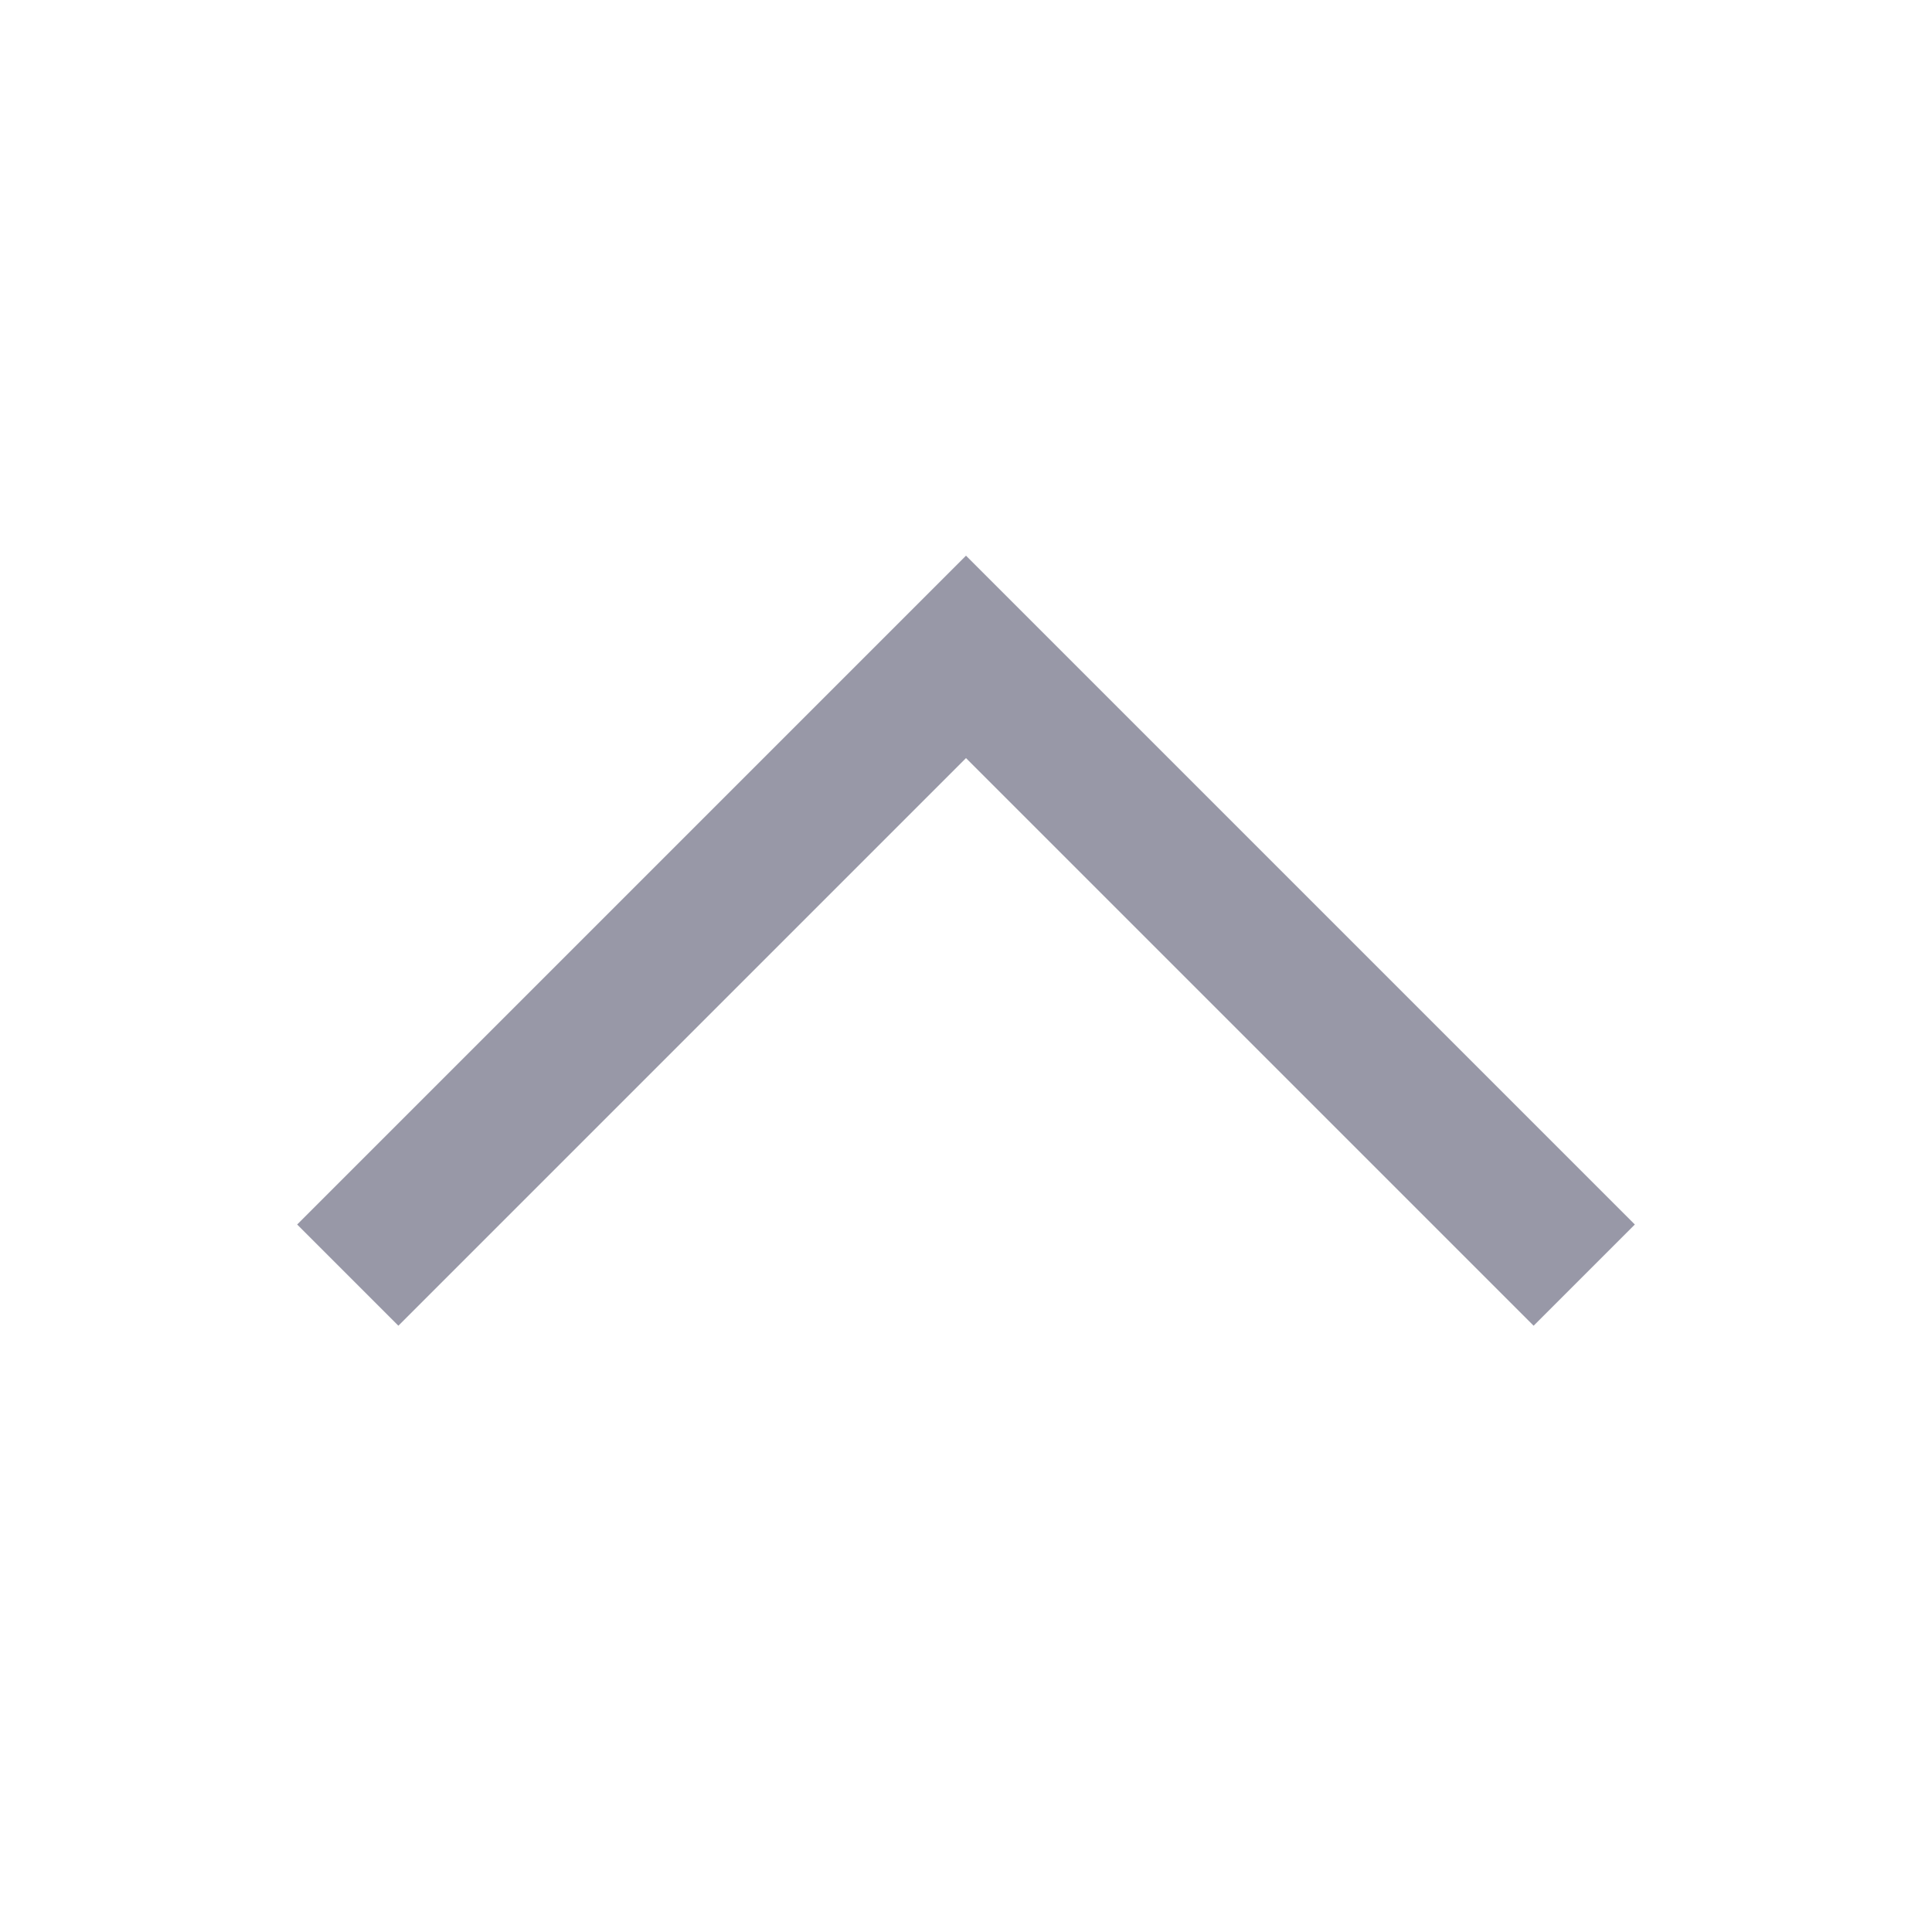
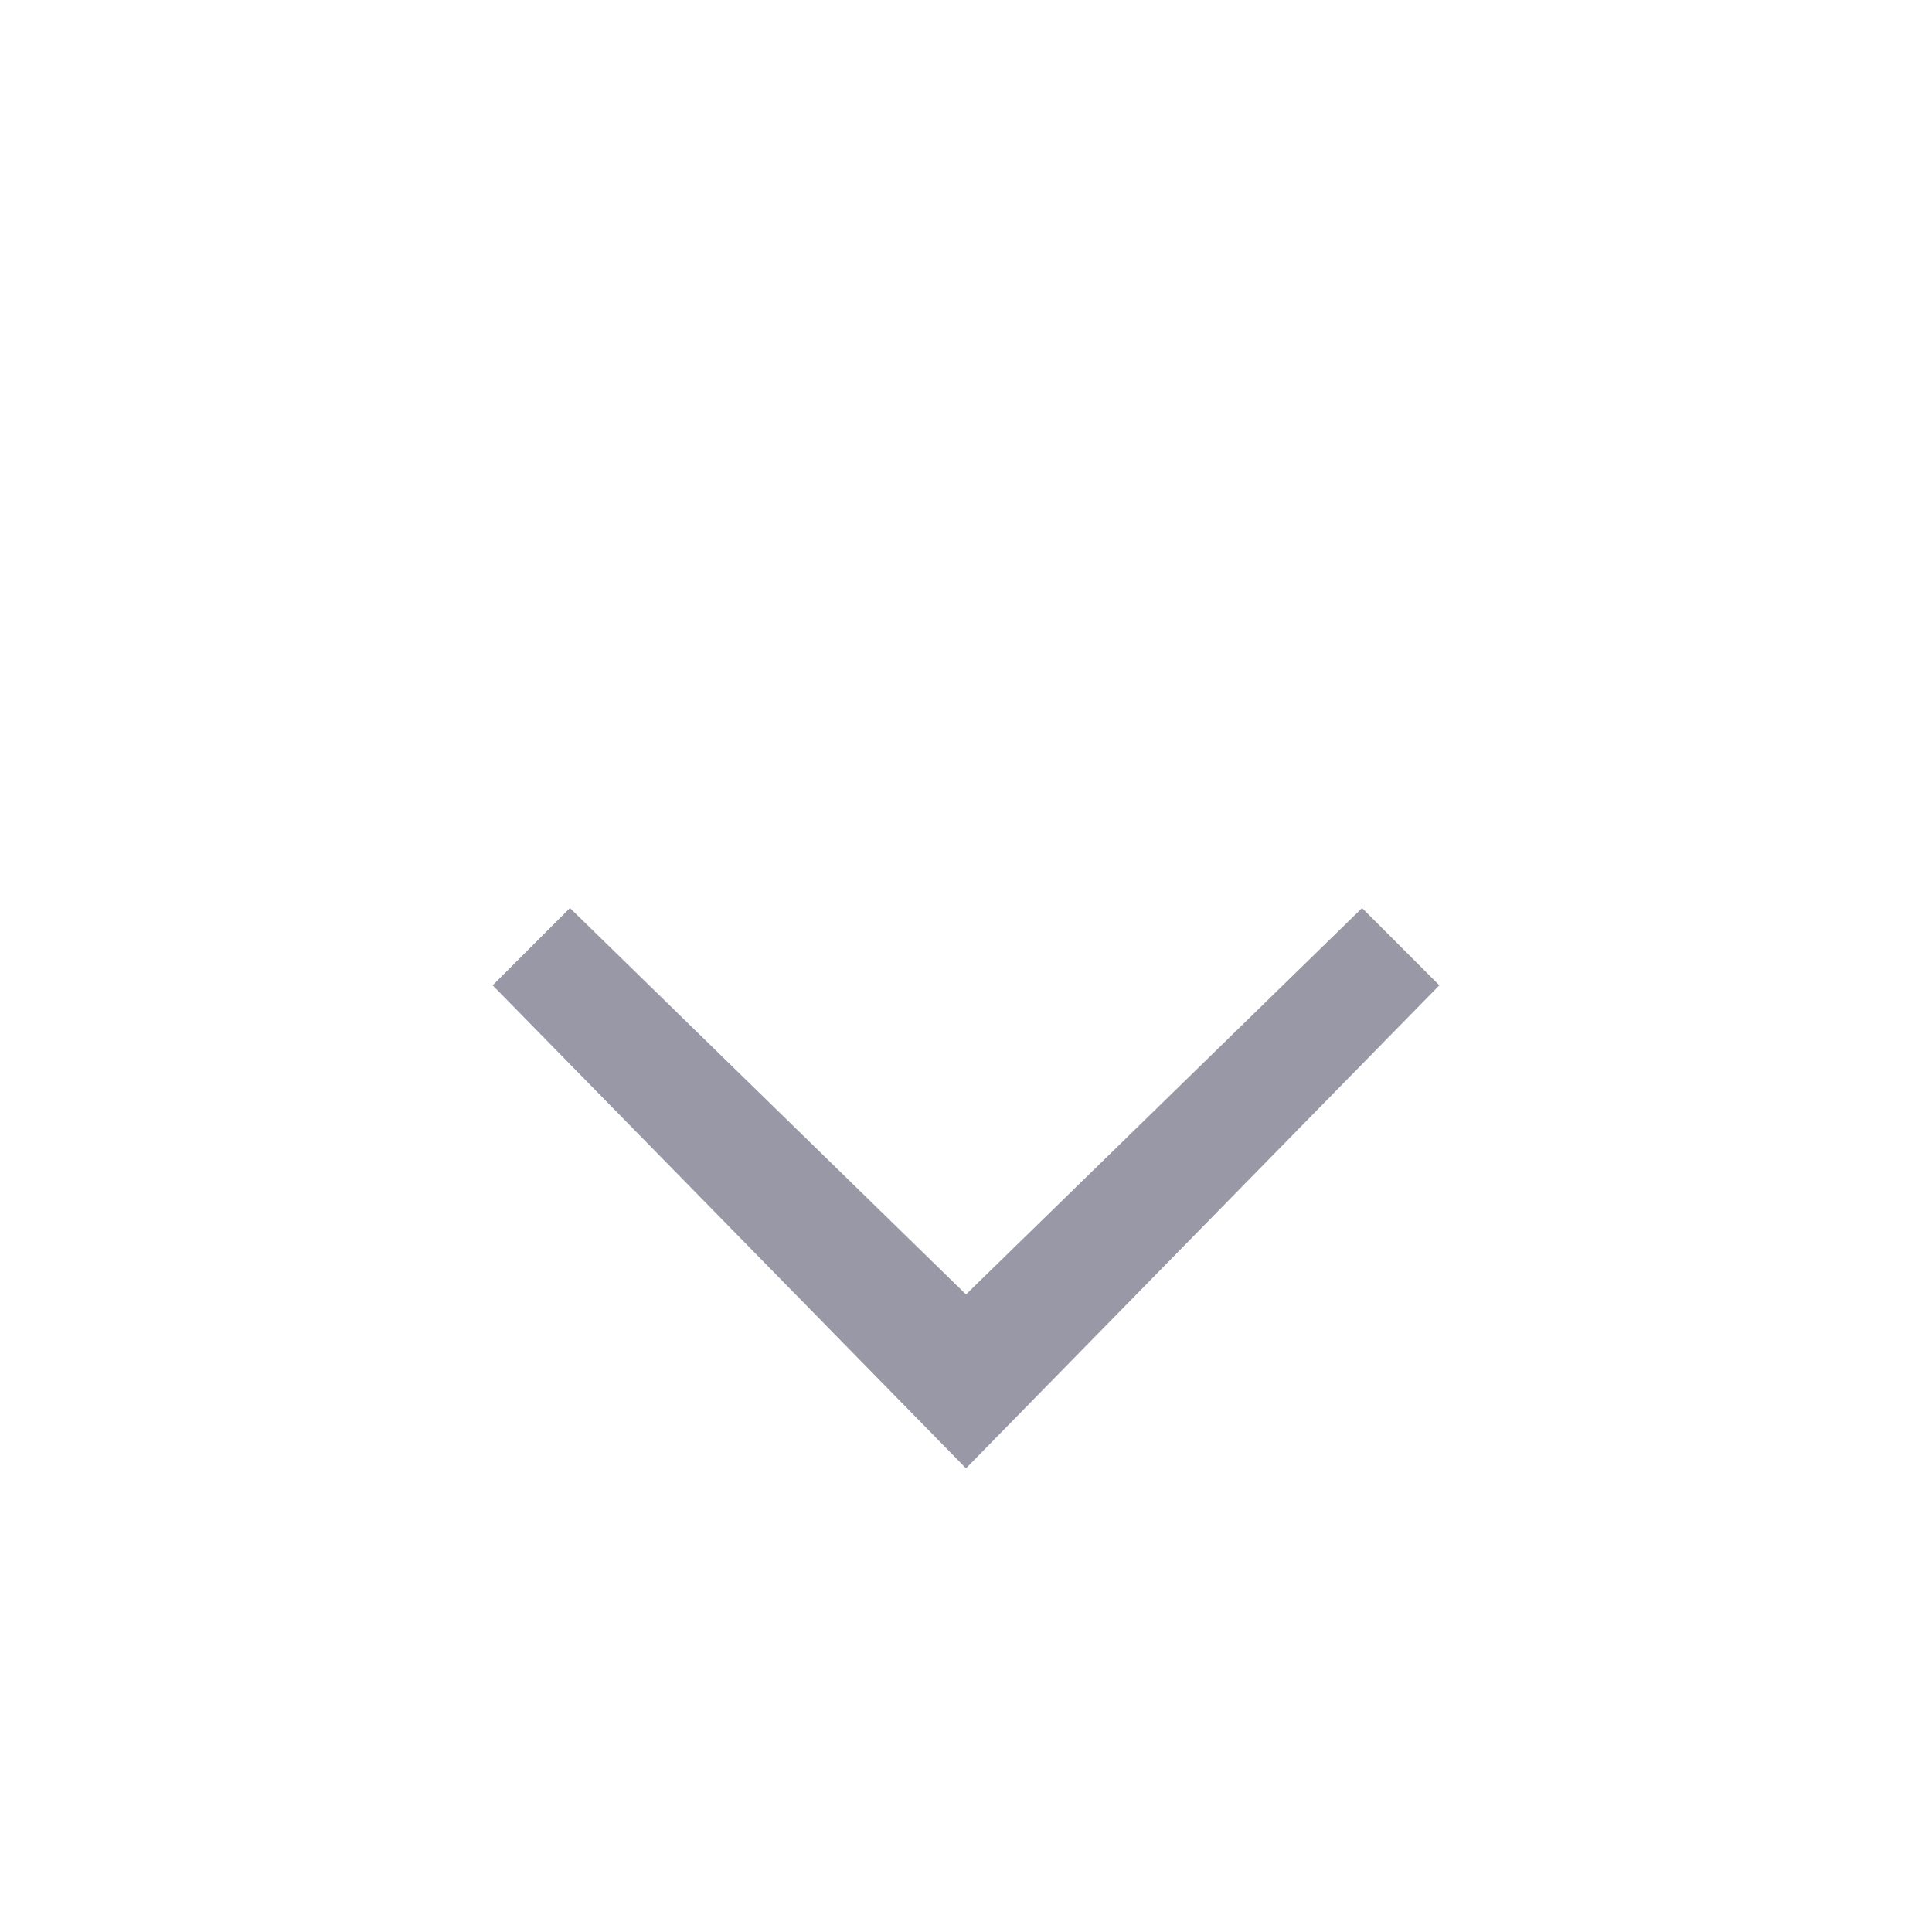
- <svg xmlns="http://www.w3.org/2000/svg" width="12px" height="12px" viewBox="0 0 12 12" version="1.1">
-   <g id="arrow-copy-11" stroke="none" stroke-width="1" fill="none" fill-rule="evenodd" opacity="0.6">
-     <g id="Group-3-Copy" transform="translate(1.2, 1.2)">
-       <rect id="Rectangle" x="0" y="0" width="9.6" height="9.6" />
-       <polyline id="Path-2-Copy" stroke="#282846" stroke-width="0.889" opacity="0.8" transform="translate(4.8, 4.8) rotate(90) translate(-4.8, -4.8) " points="6.72 0.96 2.88 4.8 6.72 8.64" />
-     </g>
-   </g>
+ <svg xmlns="http://www.w3.org/2000/svg" version="1.1" id="Layer_1" x="0px" y="0px" viewBox="0 0 20 20" style="enable-background:new 0 0 20 20;" xml:space="preserve">
+   <style type="text/css">
+ 	.st0{fill:#9898A6;}
+ </style>
+   <polygon id="Path_1_" class="st0" points="14.1,9.4 14.9,10.2 10,15.2 5.1,10.2 5.9,9.4 10,13.4 " />
</svg>
